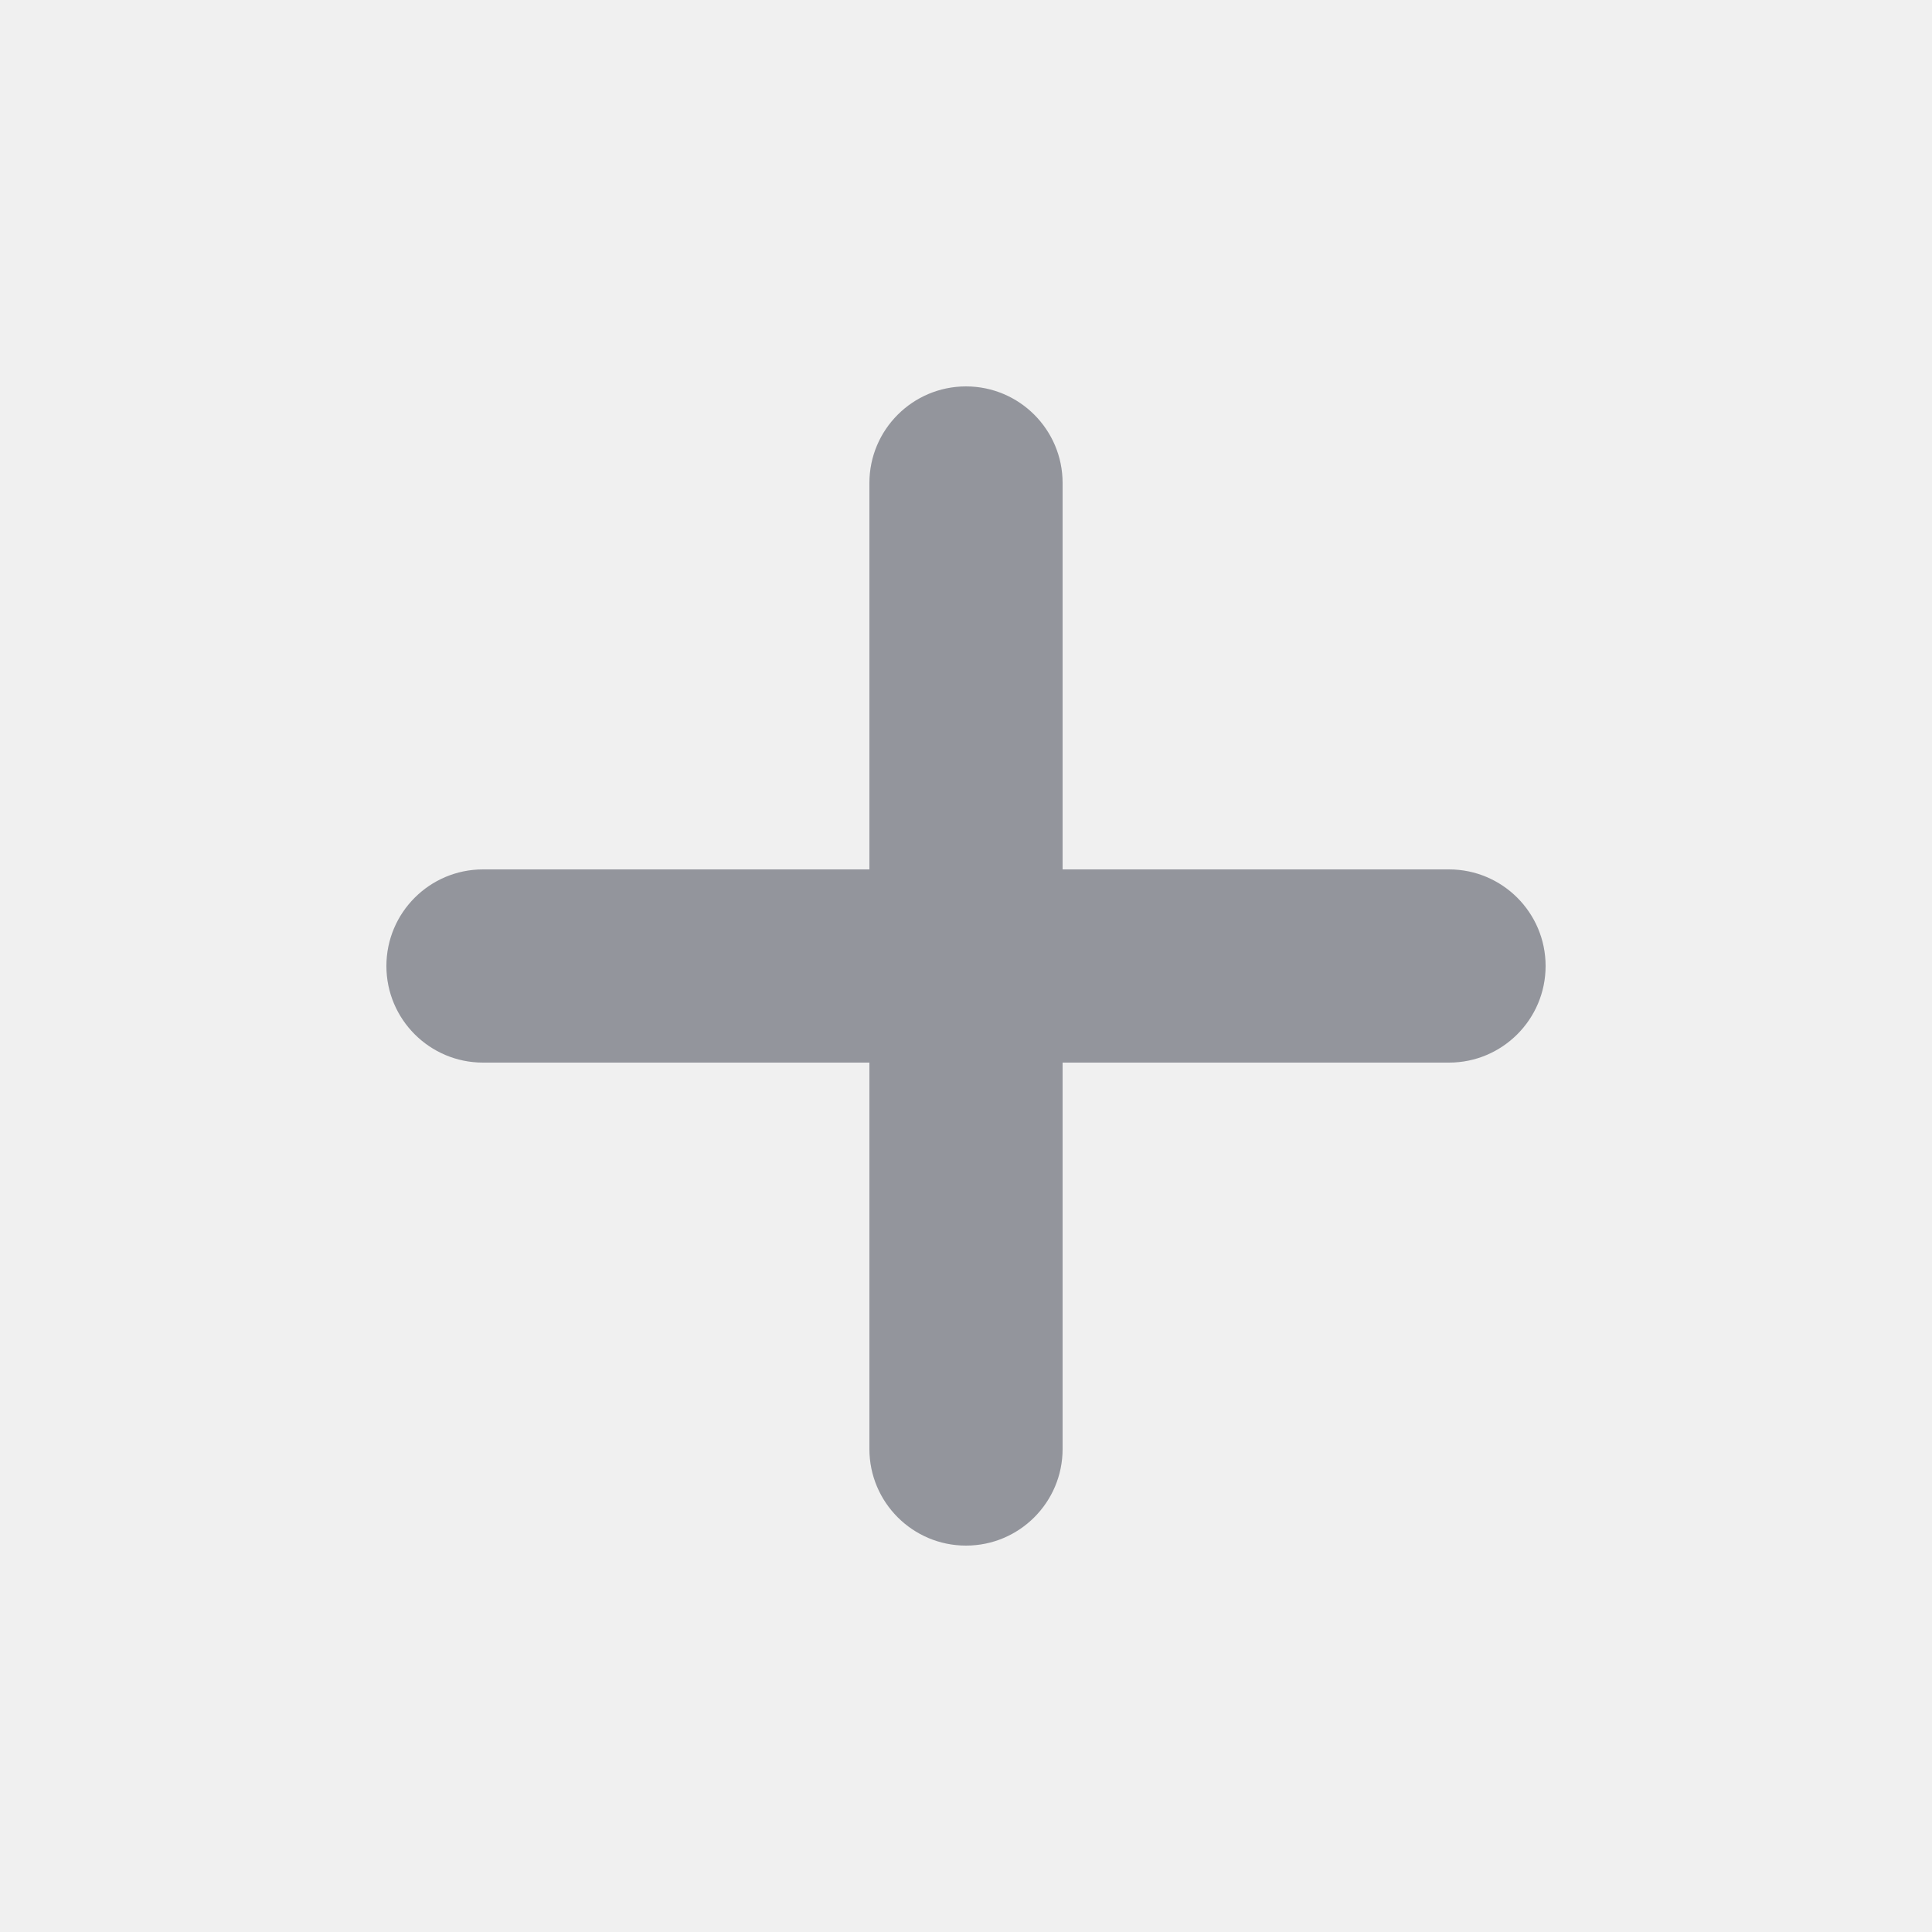
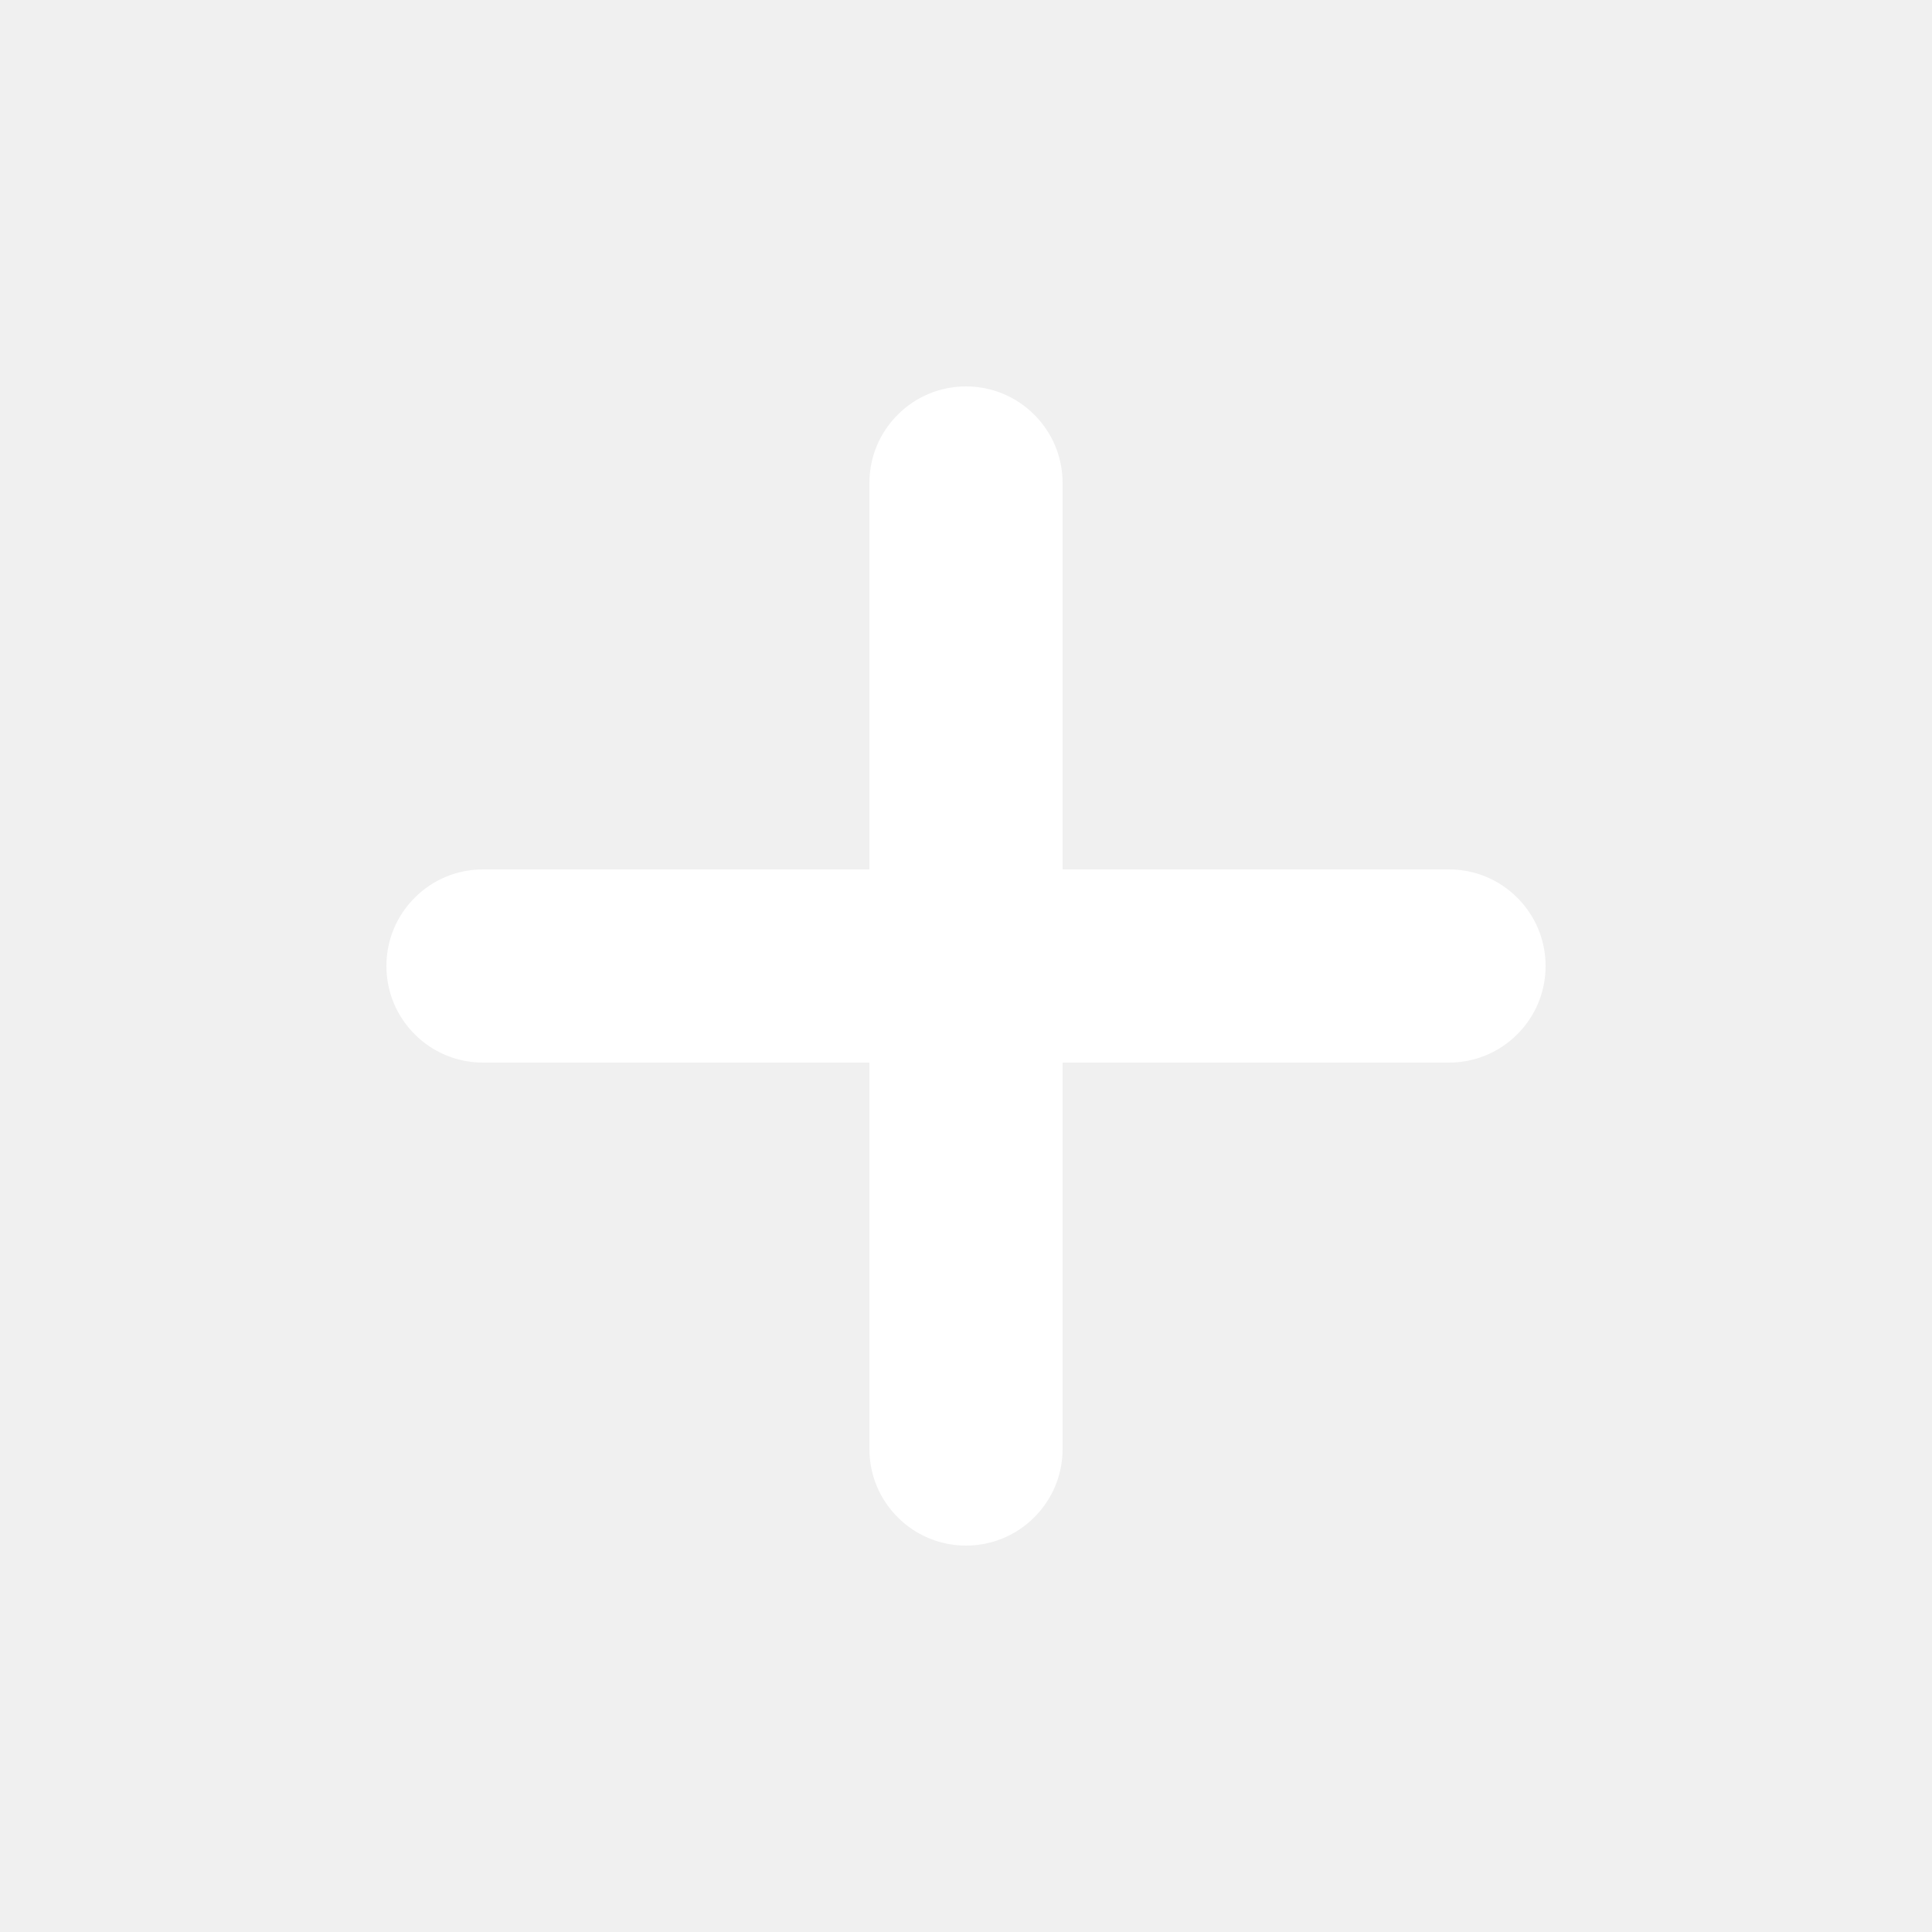
<svg xmlns="http://www.w3.org/2000/svg" width="20" height="20" viewBox="0 0 20 20" fill="none">
-   <path fill-rule="evenodd" clip-rule="evenodd" d="M11 5C11 4.448 10.552 4 10 4C9.448 4 9 4.448 9 5V9H5C4.448 9 4 9.448 4 10C4 10.552 4.448 11 5 11H9V15C9 15.552 9.448 16 10 16C10.552 16 11 15.552 11 15V11H15C15.552 11 16 10.552 16 10C16 9.448 15.552 9 15 9H11V5Z" fill="#93959C" />
+   <path fill-rule="evenodd" clip-rule="evenodd" d="M11 5C11 4.448 10.552 4 10 4C9.448 4 9 4.448 9 5V9H5C4.448 9 4 9.448 4 10C4 10.552 4.448 11 5 11H9V15C9 15.552 9.448 16 10 16C10.552 16 11 15.552 11 15V11H15C15.552 11 16 10.552 16 10C16 9.448 15.552 9 15 9H11V5Z" fill="white" />
</svg>
